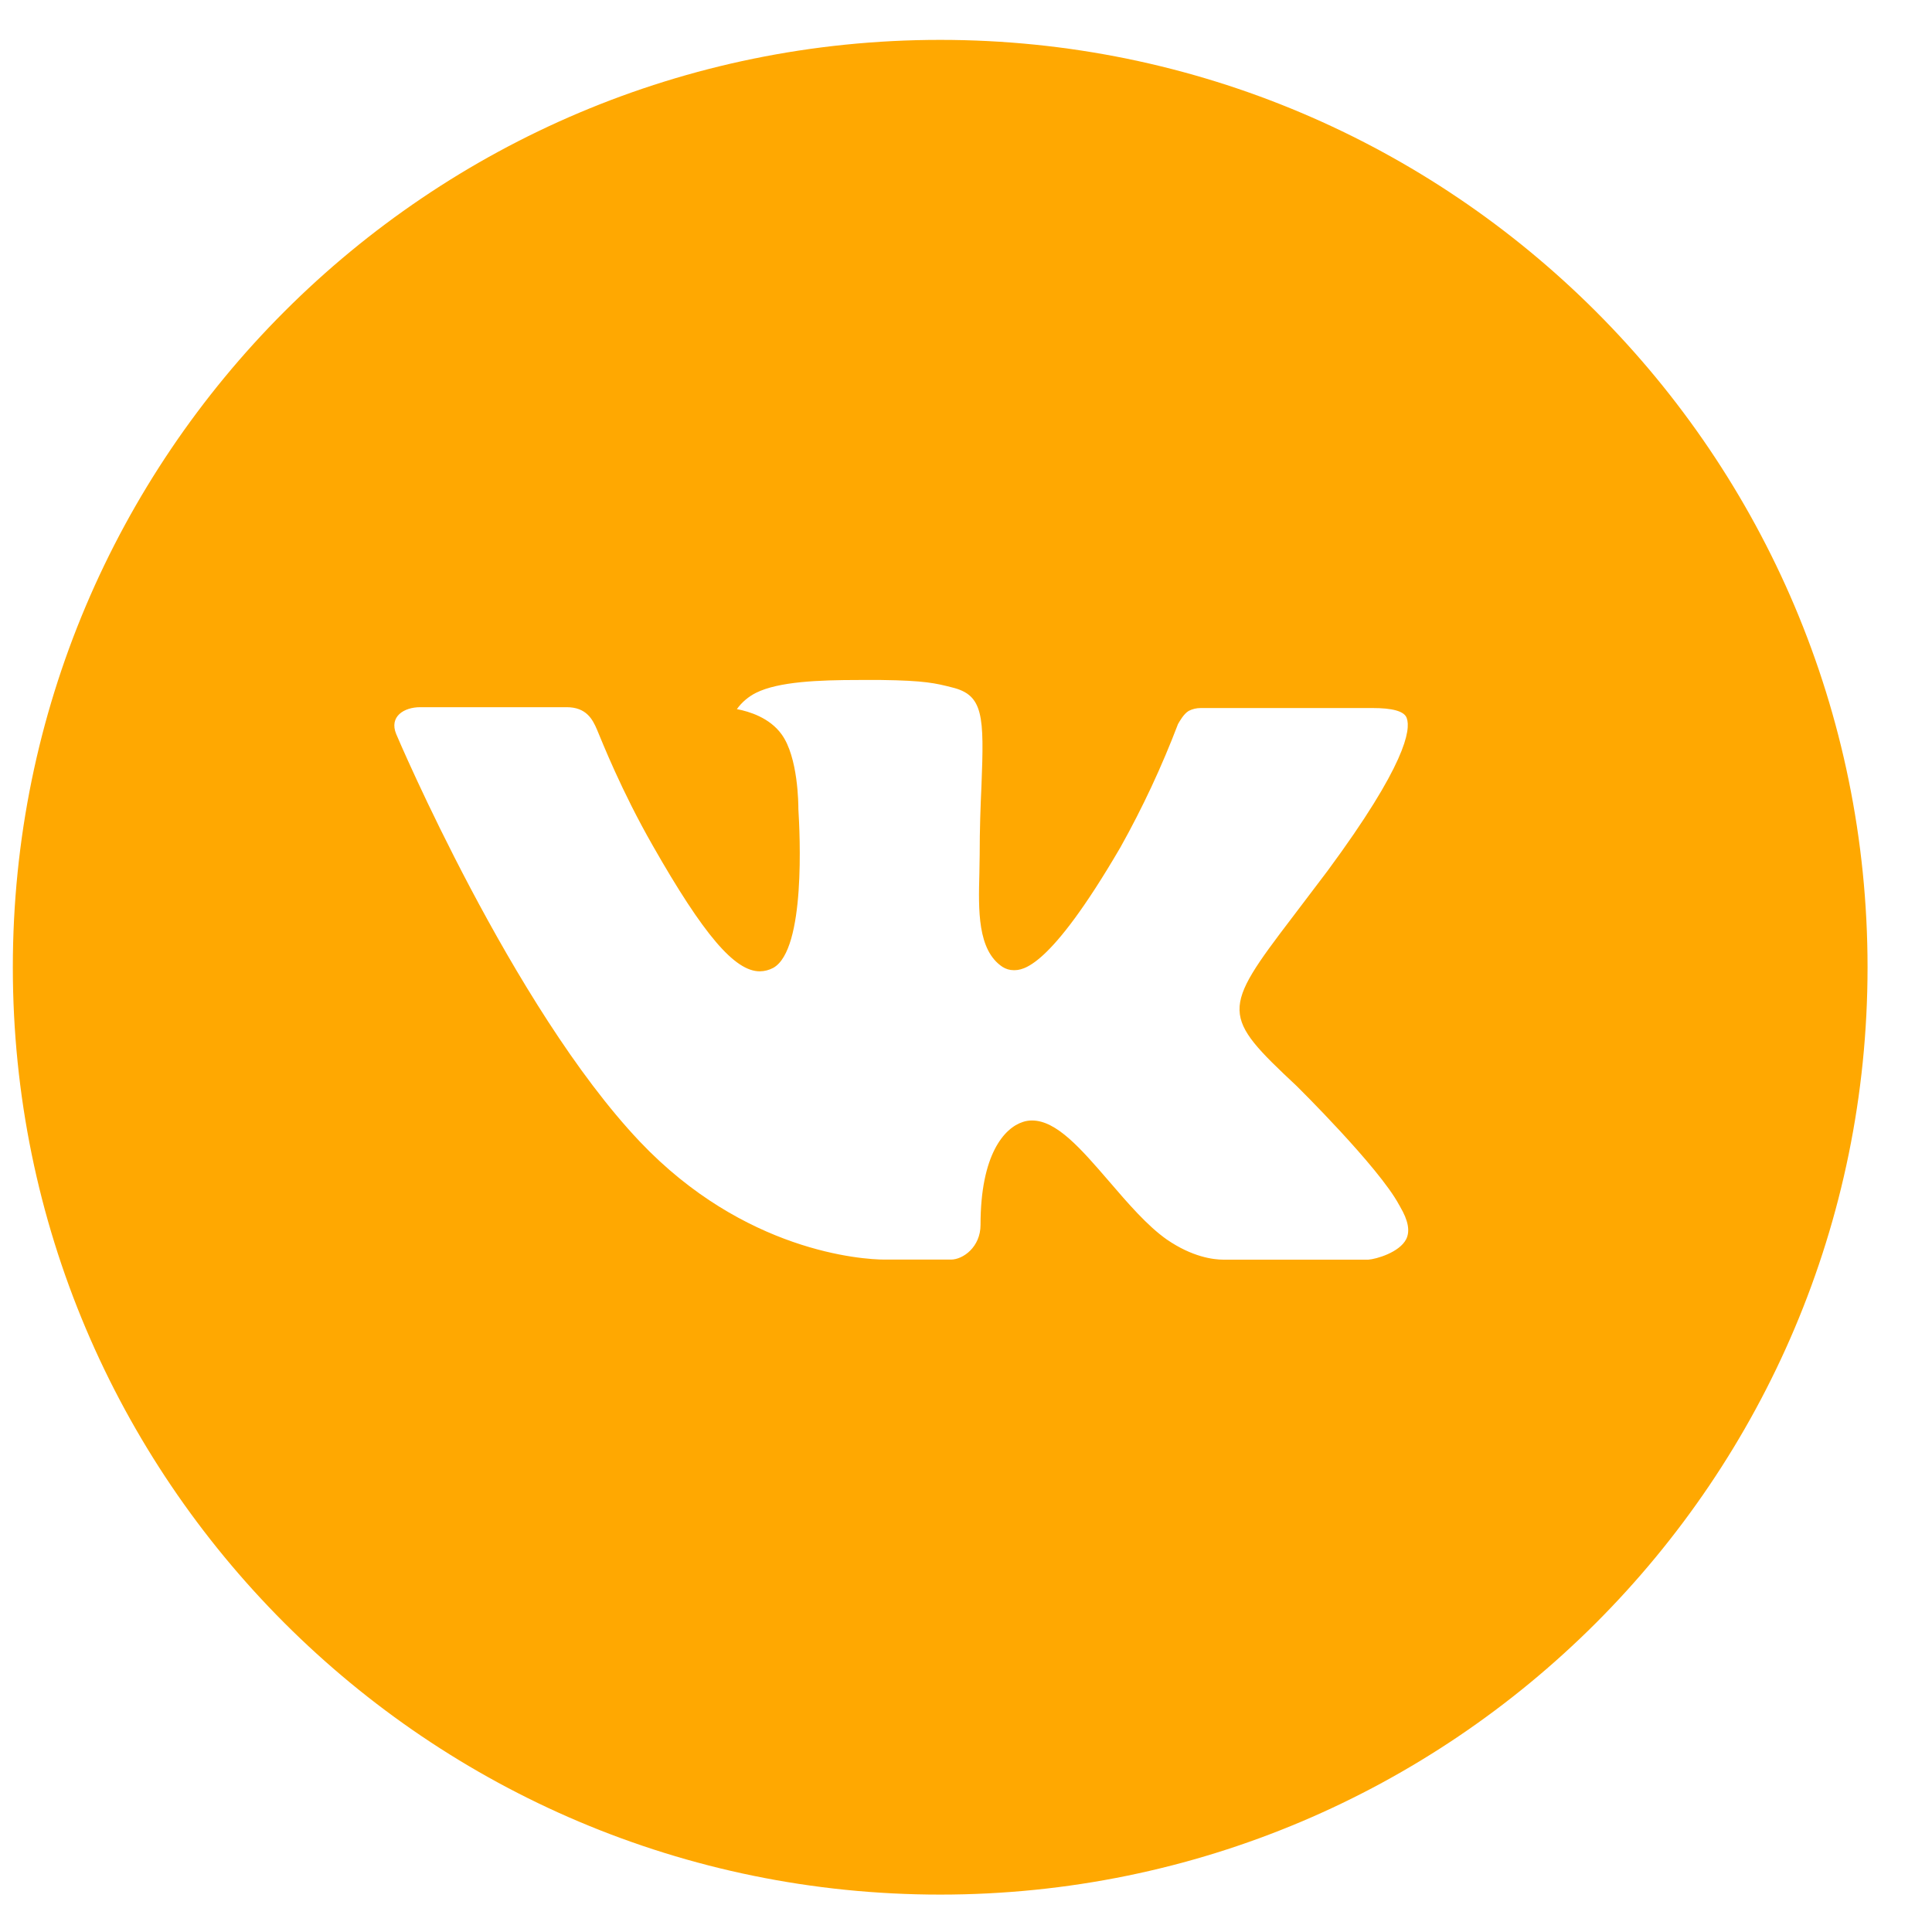
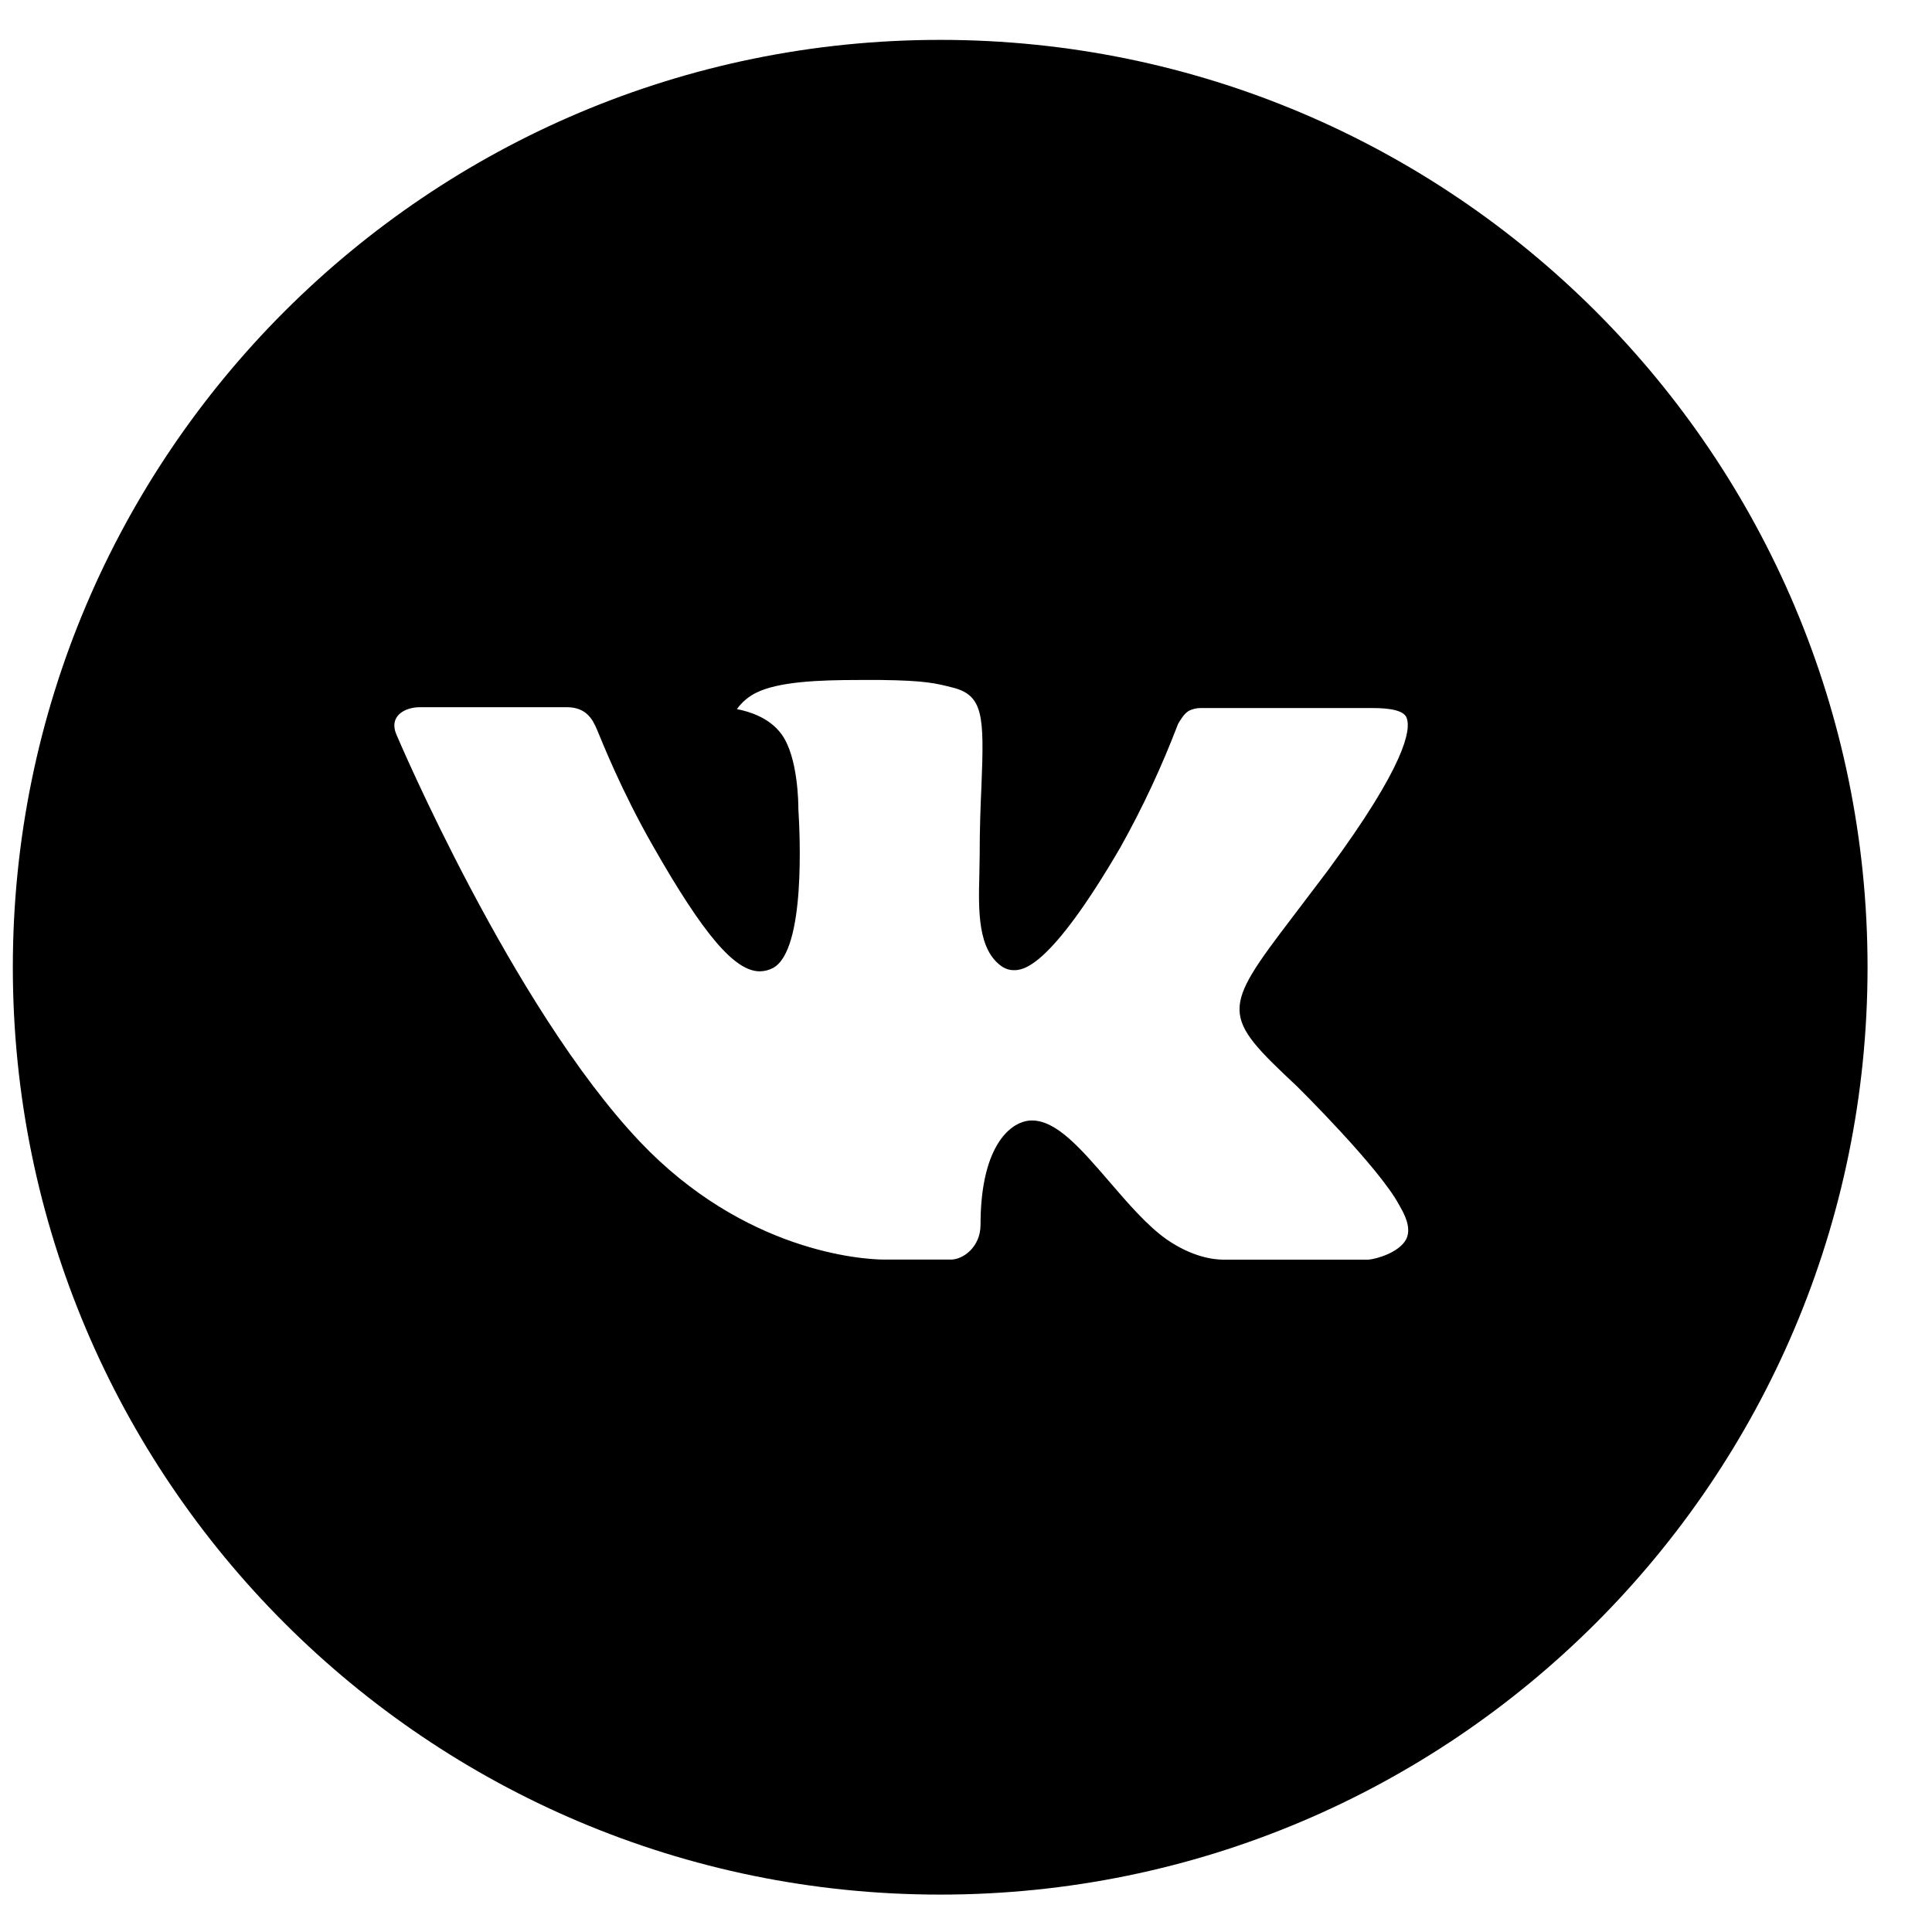
- <svg xmlns="http://www.w3.org/2000/svg" width="25" height="25" viewBox="0 0 25 25" fill="none">
-   <path d="M12.166 0.516C5.538 0.516 0.166 5.889 0.166 12.516C0.166 19.144 5.538 24.516 12.166 24.516C18.793 24.516 24.166 19.144 24.166 12.516C24.166 5.889 18.793 0.516 12.166 0.516ZM16.781 14.055C16.781 14.055 17.842 15.102 18.103 15.589C18.111 15.599 18.114 15.609 18.117 15.614C18.223 15.793 18.248 15.931 18.196 16.035C18.108 16.207 17.808 16.293 17.706 16.3H15.831C15.701 16.3 15.428 16.266 15.098 16.039C14.845 15.861 14.595 15.57 14.351 15.286C13.987 14.864 13.672 14.499 13.354 14.499C13.314 14.499 13.274 14.505 13.236 14.518C12.996 14.595 12.688 14.938 12.688 15.85C12.688 16.135 12.463 16.299 12.305 16.299H11.446C11.153 16.299 9.63 16.196 8.28 14.773C6.627 13.029 5.14 9.531 5.127 9.499C5.033 9.272 5.227 9.151 5.438 9.151H7.332C7.585 9.151 7.667 9.305 7.725 9.441C7.792 9.6 8.04 10.231 8.446 10.941C9.105 12.099 9.508 12.569 9.832 12.569C9.893 12.568 9.952 12.553 10.006 12.524C10.428 12.289 10.35 10.783 10.331 10.47C10.331 10.411 10.329 9.796 10.113 9.501C9.958 9.287 9.695 9.206 9.535 9.176C9.599 9.087 9.685 9.014 9.783 8.965C10.073 8.82 10.596 8.799 11.114 8.799H11.403C11.966 8.806 12.111 8.842 12.315 8.894C12.727 8.992 12.736 9.259 12.7 10.17C12.688 10.429 12.677 10.721 12.677 11.066C12.677 11.141 12.673 11.221 12.673 11.306C12.661 11.77 12.646 12.296 12.973 12.512C13.016 12.539 13.065 12.554 13.116 12.554C13.229 12.554 13.572 12.554 14.499 10.963C14.786 10.45 15.034 9.918 15.243 9.37C15.262 9.337 15.317 9.237 15.382 9.199C15.43 9.174 15.483 9.162 15.537 9.162H17.763C18.006 9.162 18.172 9.199 18.203 9.292C18.258 9.441 18.193 9.895 17.177 11.271L16.723 11.87C15.802 13.078 15.802 13.139 16.781 14.055Z" fill="#FFA801" />
+ <svg xmlns="http://www.w3.org/2000/svg" width="25" height="25" viewBox="0 0 25 25" fill="inherit">
+   <path d="M12.166 0.516C5.538 0.516 0.166 5.889 0.166 12.516C0.166 19.144 5.538 24.516 12.166 24.516C18.793 24.516 24.166 19.144 24.166 12.516C24.166 5.889 18.793 0.516 12.166 0.516ZM16.781 14.055C16.781 14.055 17.842 15.102 18.103 15.589C18.111 15.599 18.114 15.609 18.117 15.614C18.223 15.793 18.248 15.931 18.196 16.035C18.108 16.207 17.808 16.293 17.706 16.3H15.831C15.701 16.3 15.428 16.266 15.098 16.039C14.845 15.861 14.595 15.57 14.351 15.286C13.987 14.864 13.672 14.499 13.354 14.499C13.314 14.499 13.274 14.505 13.236 14.518C12.996 14.595 12.688 14.938 12.688 15.85C12.688 16.135 12.463 16.299 12.305 16.299H11.446C11.153 16.299 9.63 16.196 8.28 14.773C6.627 13.029 5.14 9.531 5.127 9.499C5.033 9.272 5.227 9.151 5.438 9.151H7.332C7.585 9.151 7.667 9.305 7.725 9.441C7.792 9.6 8.04 10.231 8.446 10.941C9.105 12.099 9.508 12.569 9.832 12.569C9.893 12.568 9.952 12.553 10.006 12.524C10.428 12.289 10.35 10.783 10.331 10.47C10.331 10.411 10.329 9.796 10.113 9.501C9.958 9.287 9.695 9.206 9.535 9.176C9.599 9.087 9.685 9.014 9.783 8.965C10.073 8.82 10.596 8.799 11.114 8.799H11.403C11.966 8.806 12.111 8.842 12.315 8.894C12.727 8.992 12.736 9.259 12.7 10.17C12.688 10.429 12.677 10.721 12.677 11.066C12.677 11.141 12.673 11.221 12.673 11.306C12.661 11.77 12.646 12.296 12.973 12.512C13.016 12.539 13.065 12.554 13.116 12.554C13.229 12.554 13.572 12.554 14.499 10.963C14.786 10.45 15.034 9.918 15.243 9.37C15.262 9.337 15.317 9.237 15.382 9.199C15.43 9.174 15.483 9.162 15.537 9.162H17.763C18.006 9.162 18.172 9.199 18.203 9.292C18.258 9.441 18.193 9.895 17.177 11.271L16.723 11.87C15.802 13.078 15.802 13.139 16.781 14.055Z" fill="inherit" />
</svg>
